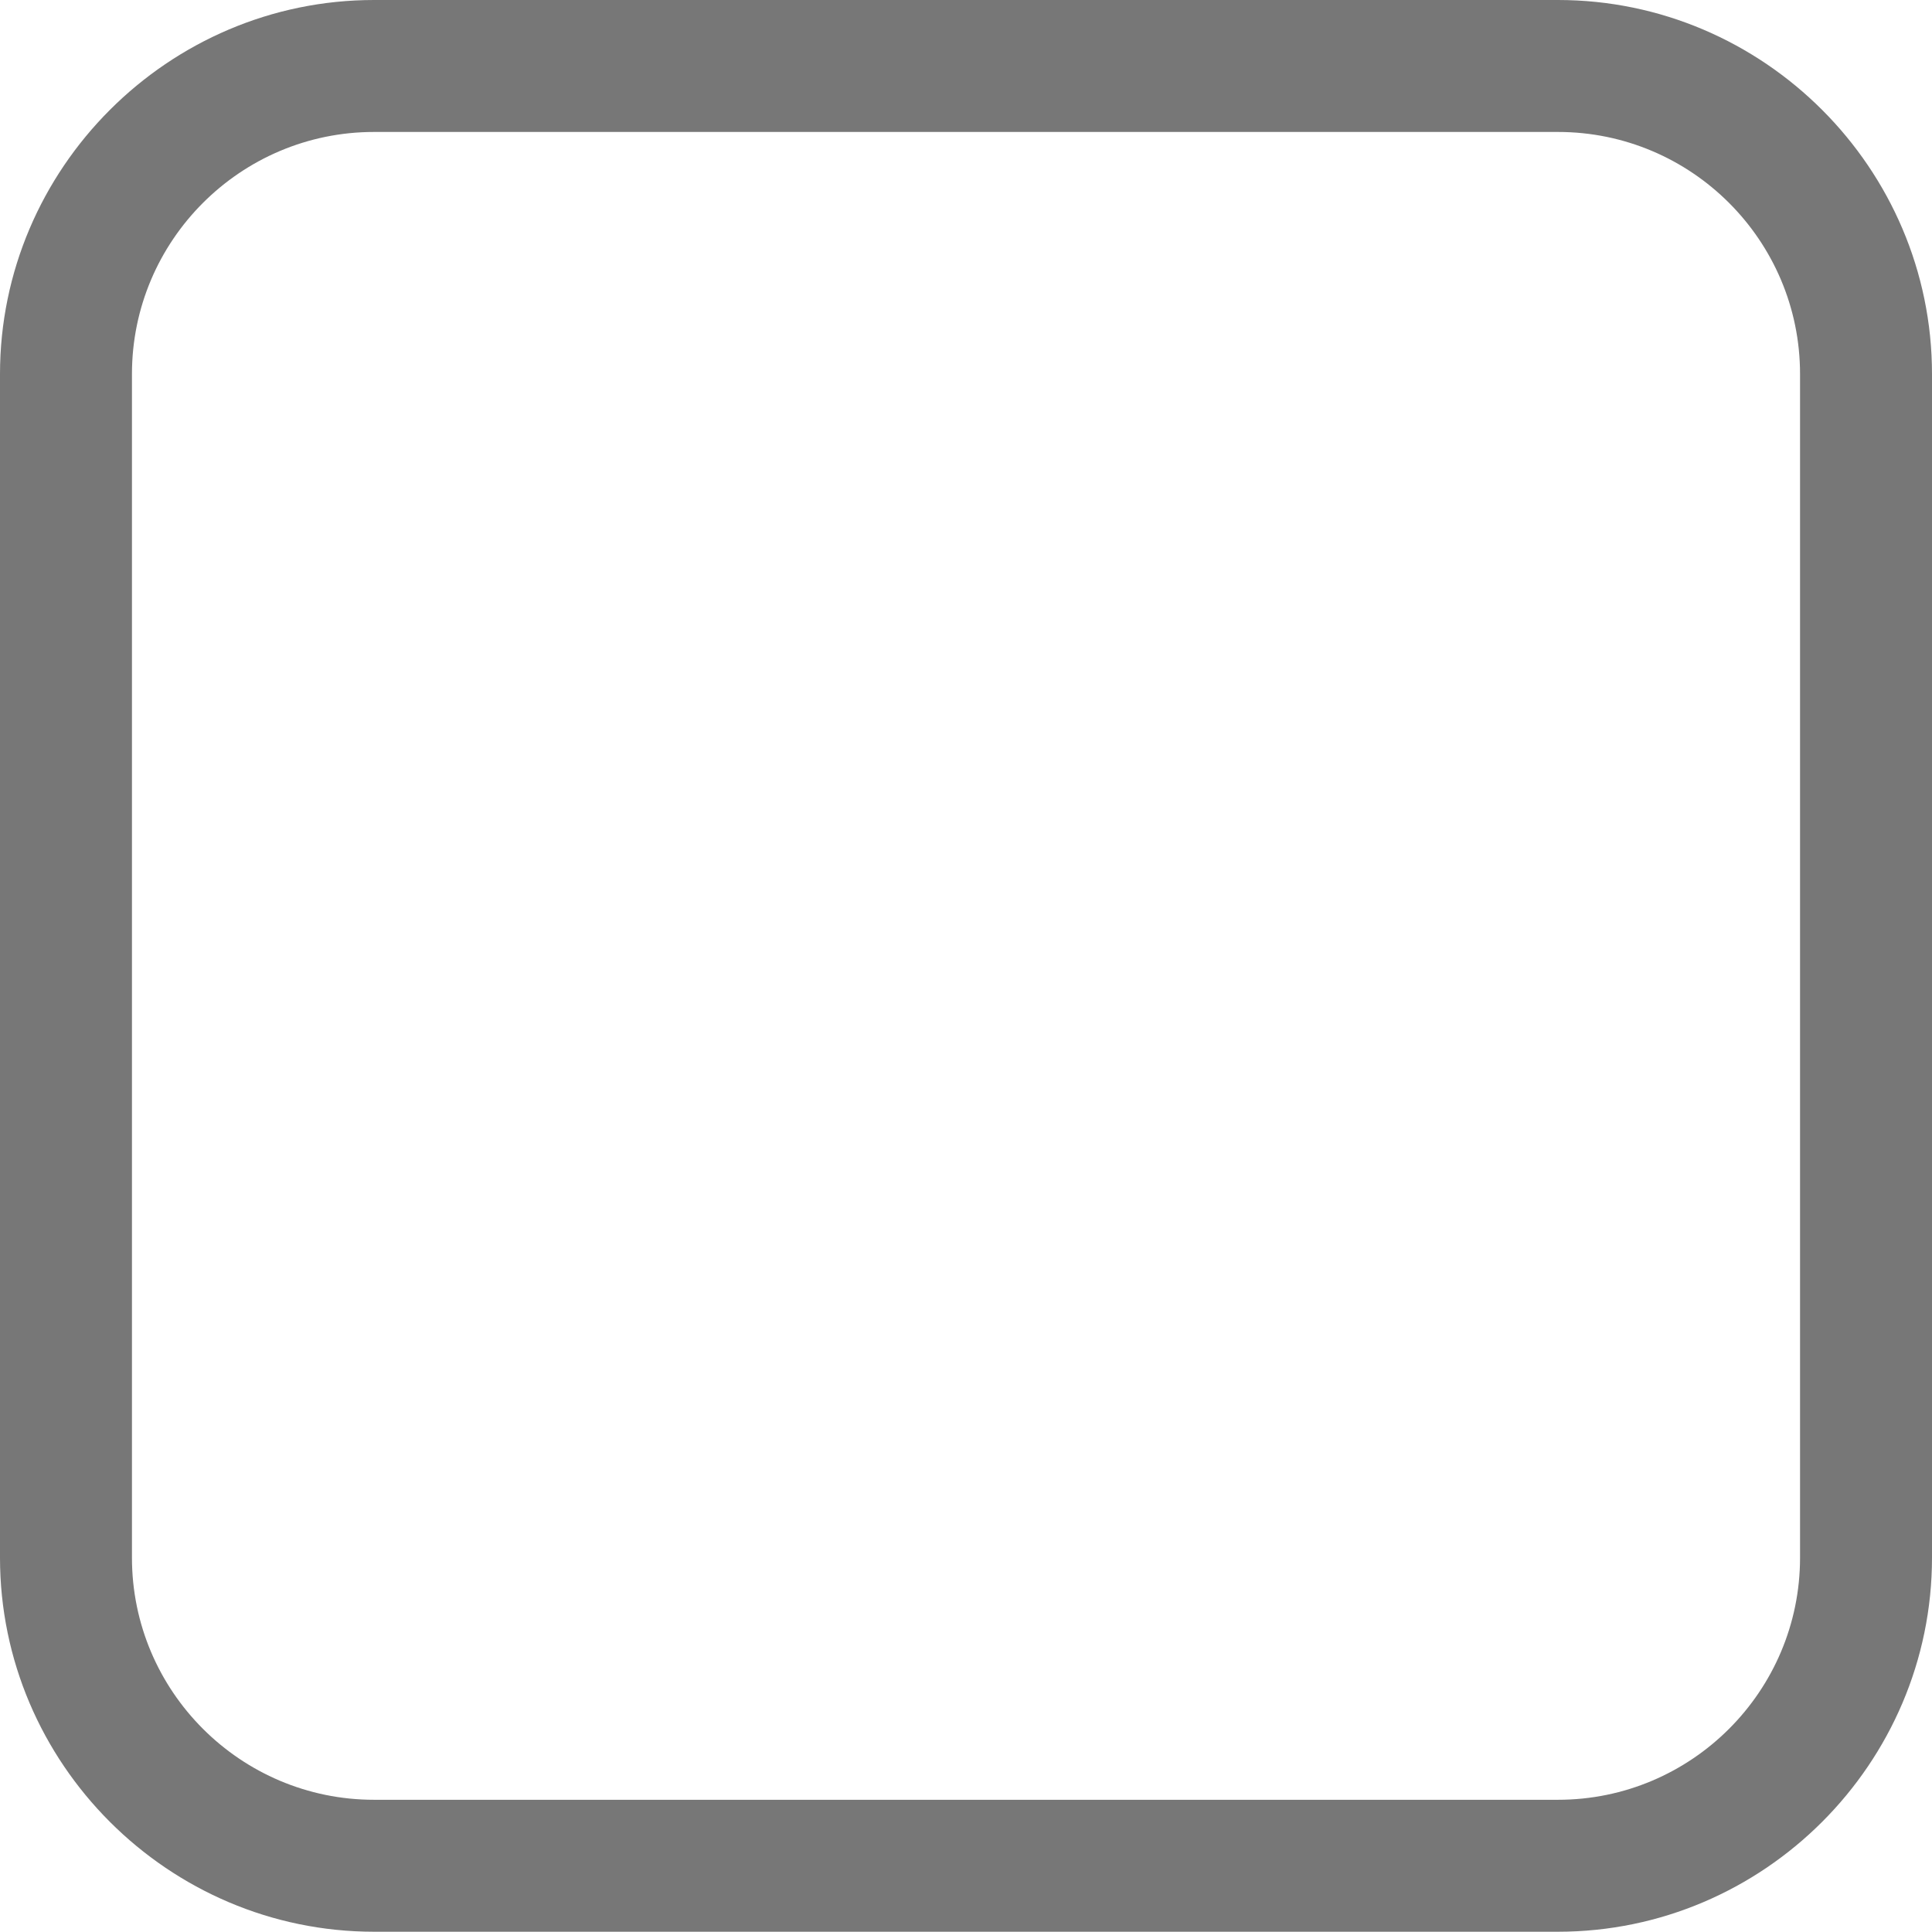
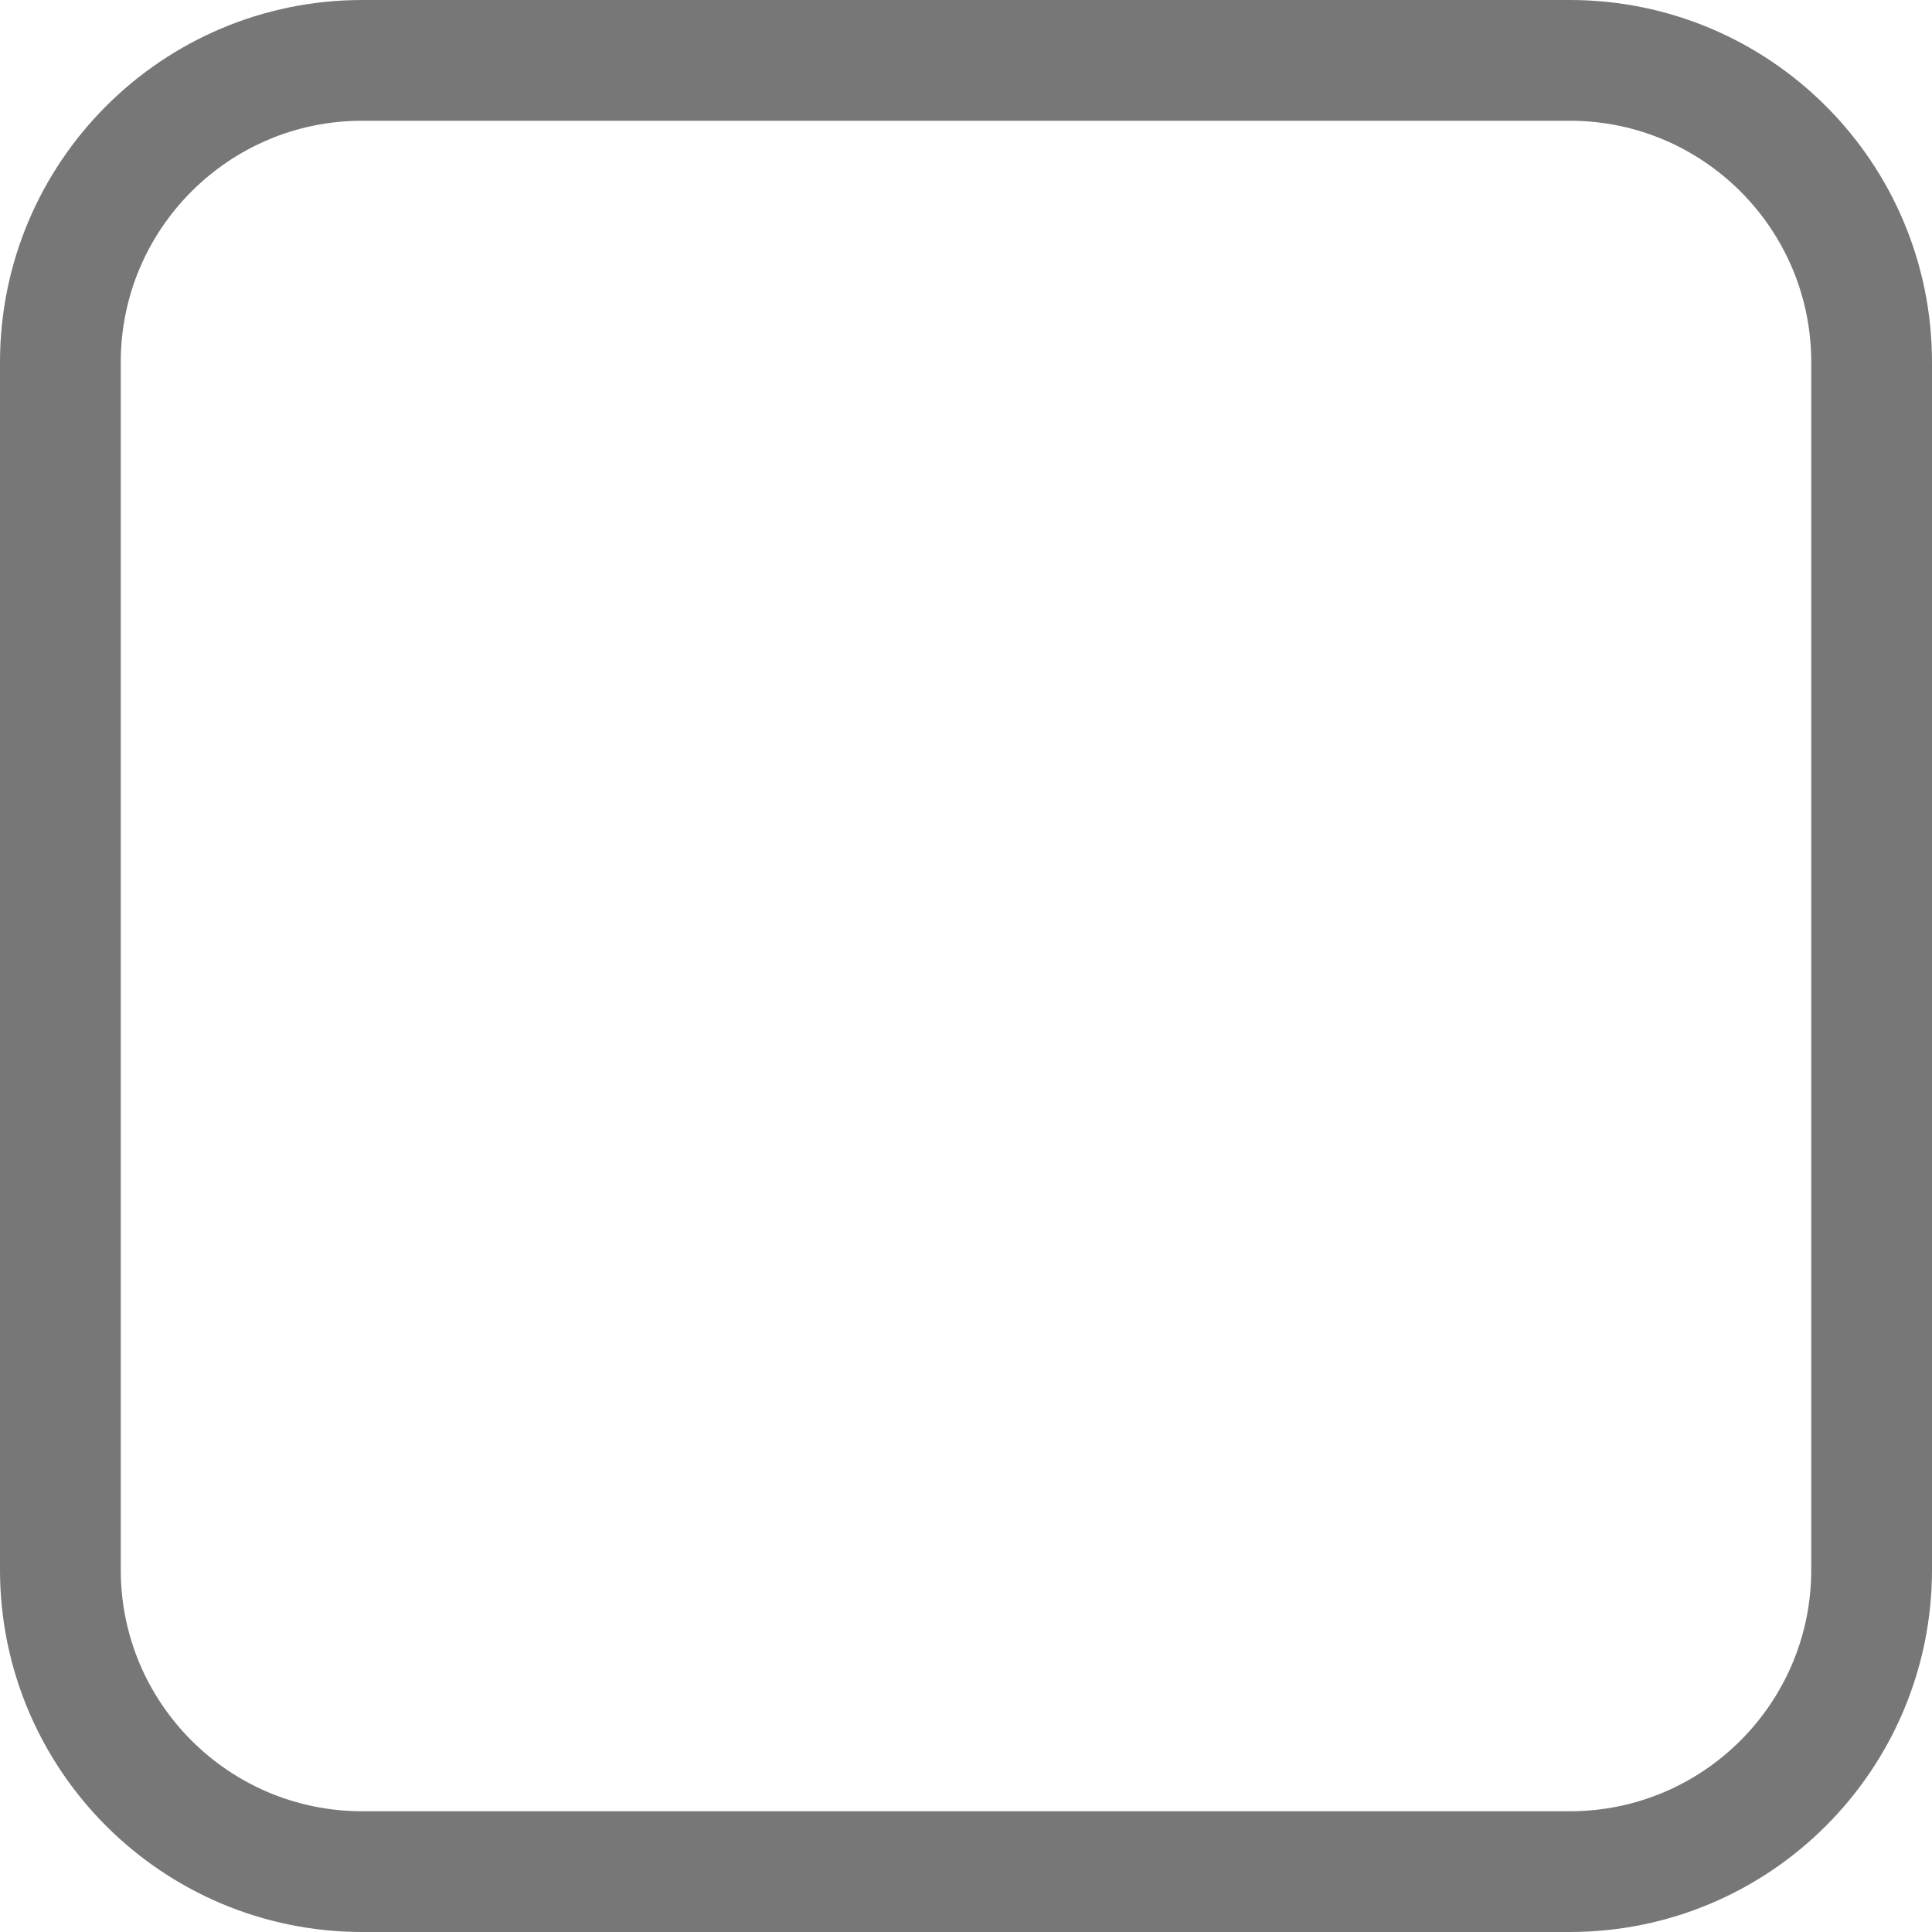
- <svg xmlns="http://www.w3.org/2000/svg" version="1.1" id="Ebene_1" x="0px" y="0px" width="21.962px" height="21.959px" viewBox="0 0 21.962 21.959" enable-background="new 0 0 21.962 21.959" xml:space="preserve">
-   <path fill="#777777" d="M17.71,1.5c1.518,0,2.752,1.234,2.752,2.752v13.455c0,1.518-1.234,2.752-2.752,2.752H4.252  c-1.518,0-2.752-1.234-2.752-2.752V4.252C1.5,2.734,2.734,1.5,4.252,1.5H17.71 M17.71,0H4.252C1.914,0,0,1.914,0,4.252v13.455  c0,2.339,1.914,4.252,4.252,4.252H17.71c2.339,0,4.252-1.913,4.252-4.252V4.252C21.962,1.914,20.049,0,17.71,0L17.71,0z" />
+ <svg xmlns="http://www.w3.org/2000/svg" width="64" height="64" version="1.1" viewBox="0 0 64 64">
+   <path d="m12 2 h40 a10 10 90 0 1 10 10 v40 a10 10 90 0 1 -10 10 h-40 a10 10 90 0 1 -10 -10 v-40 a10 10 90 0 1 10 -10 z" fill="none" stroke="#777" stroke-linejoin="round" stroke-width="4" />
</svg>
